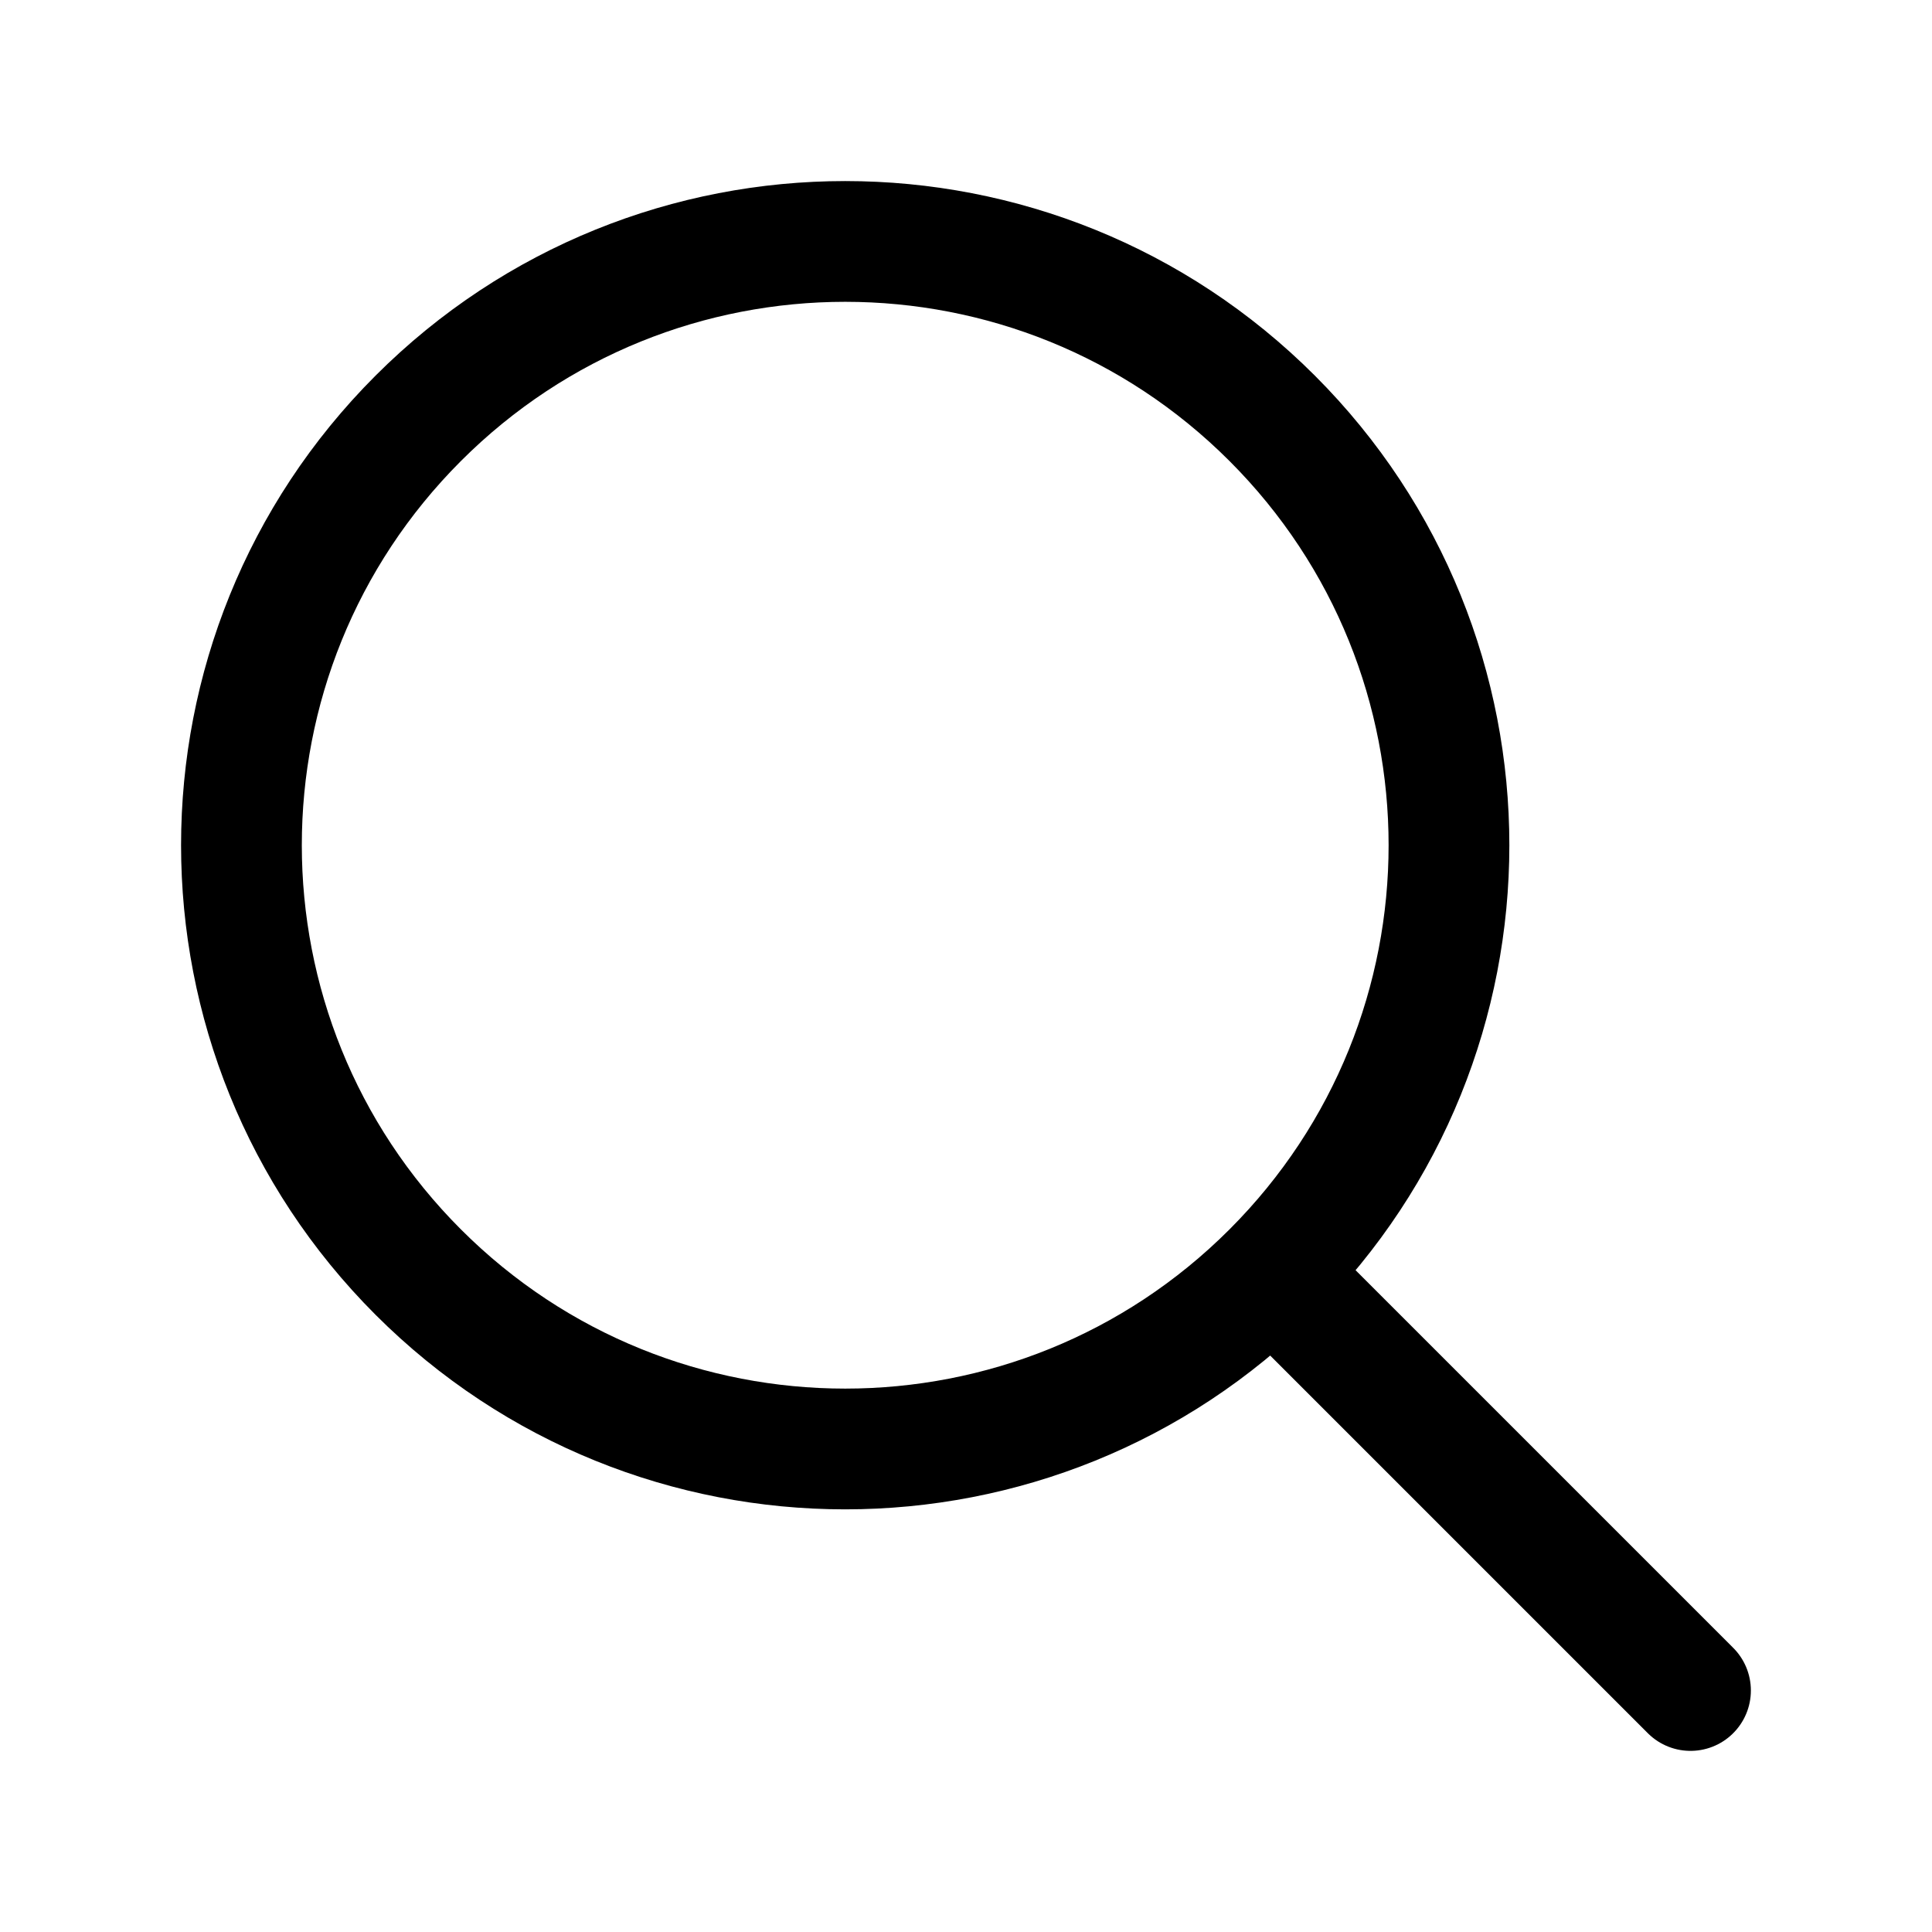
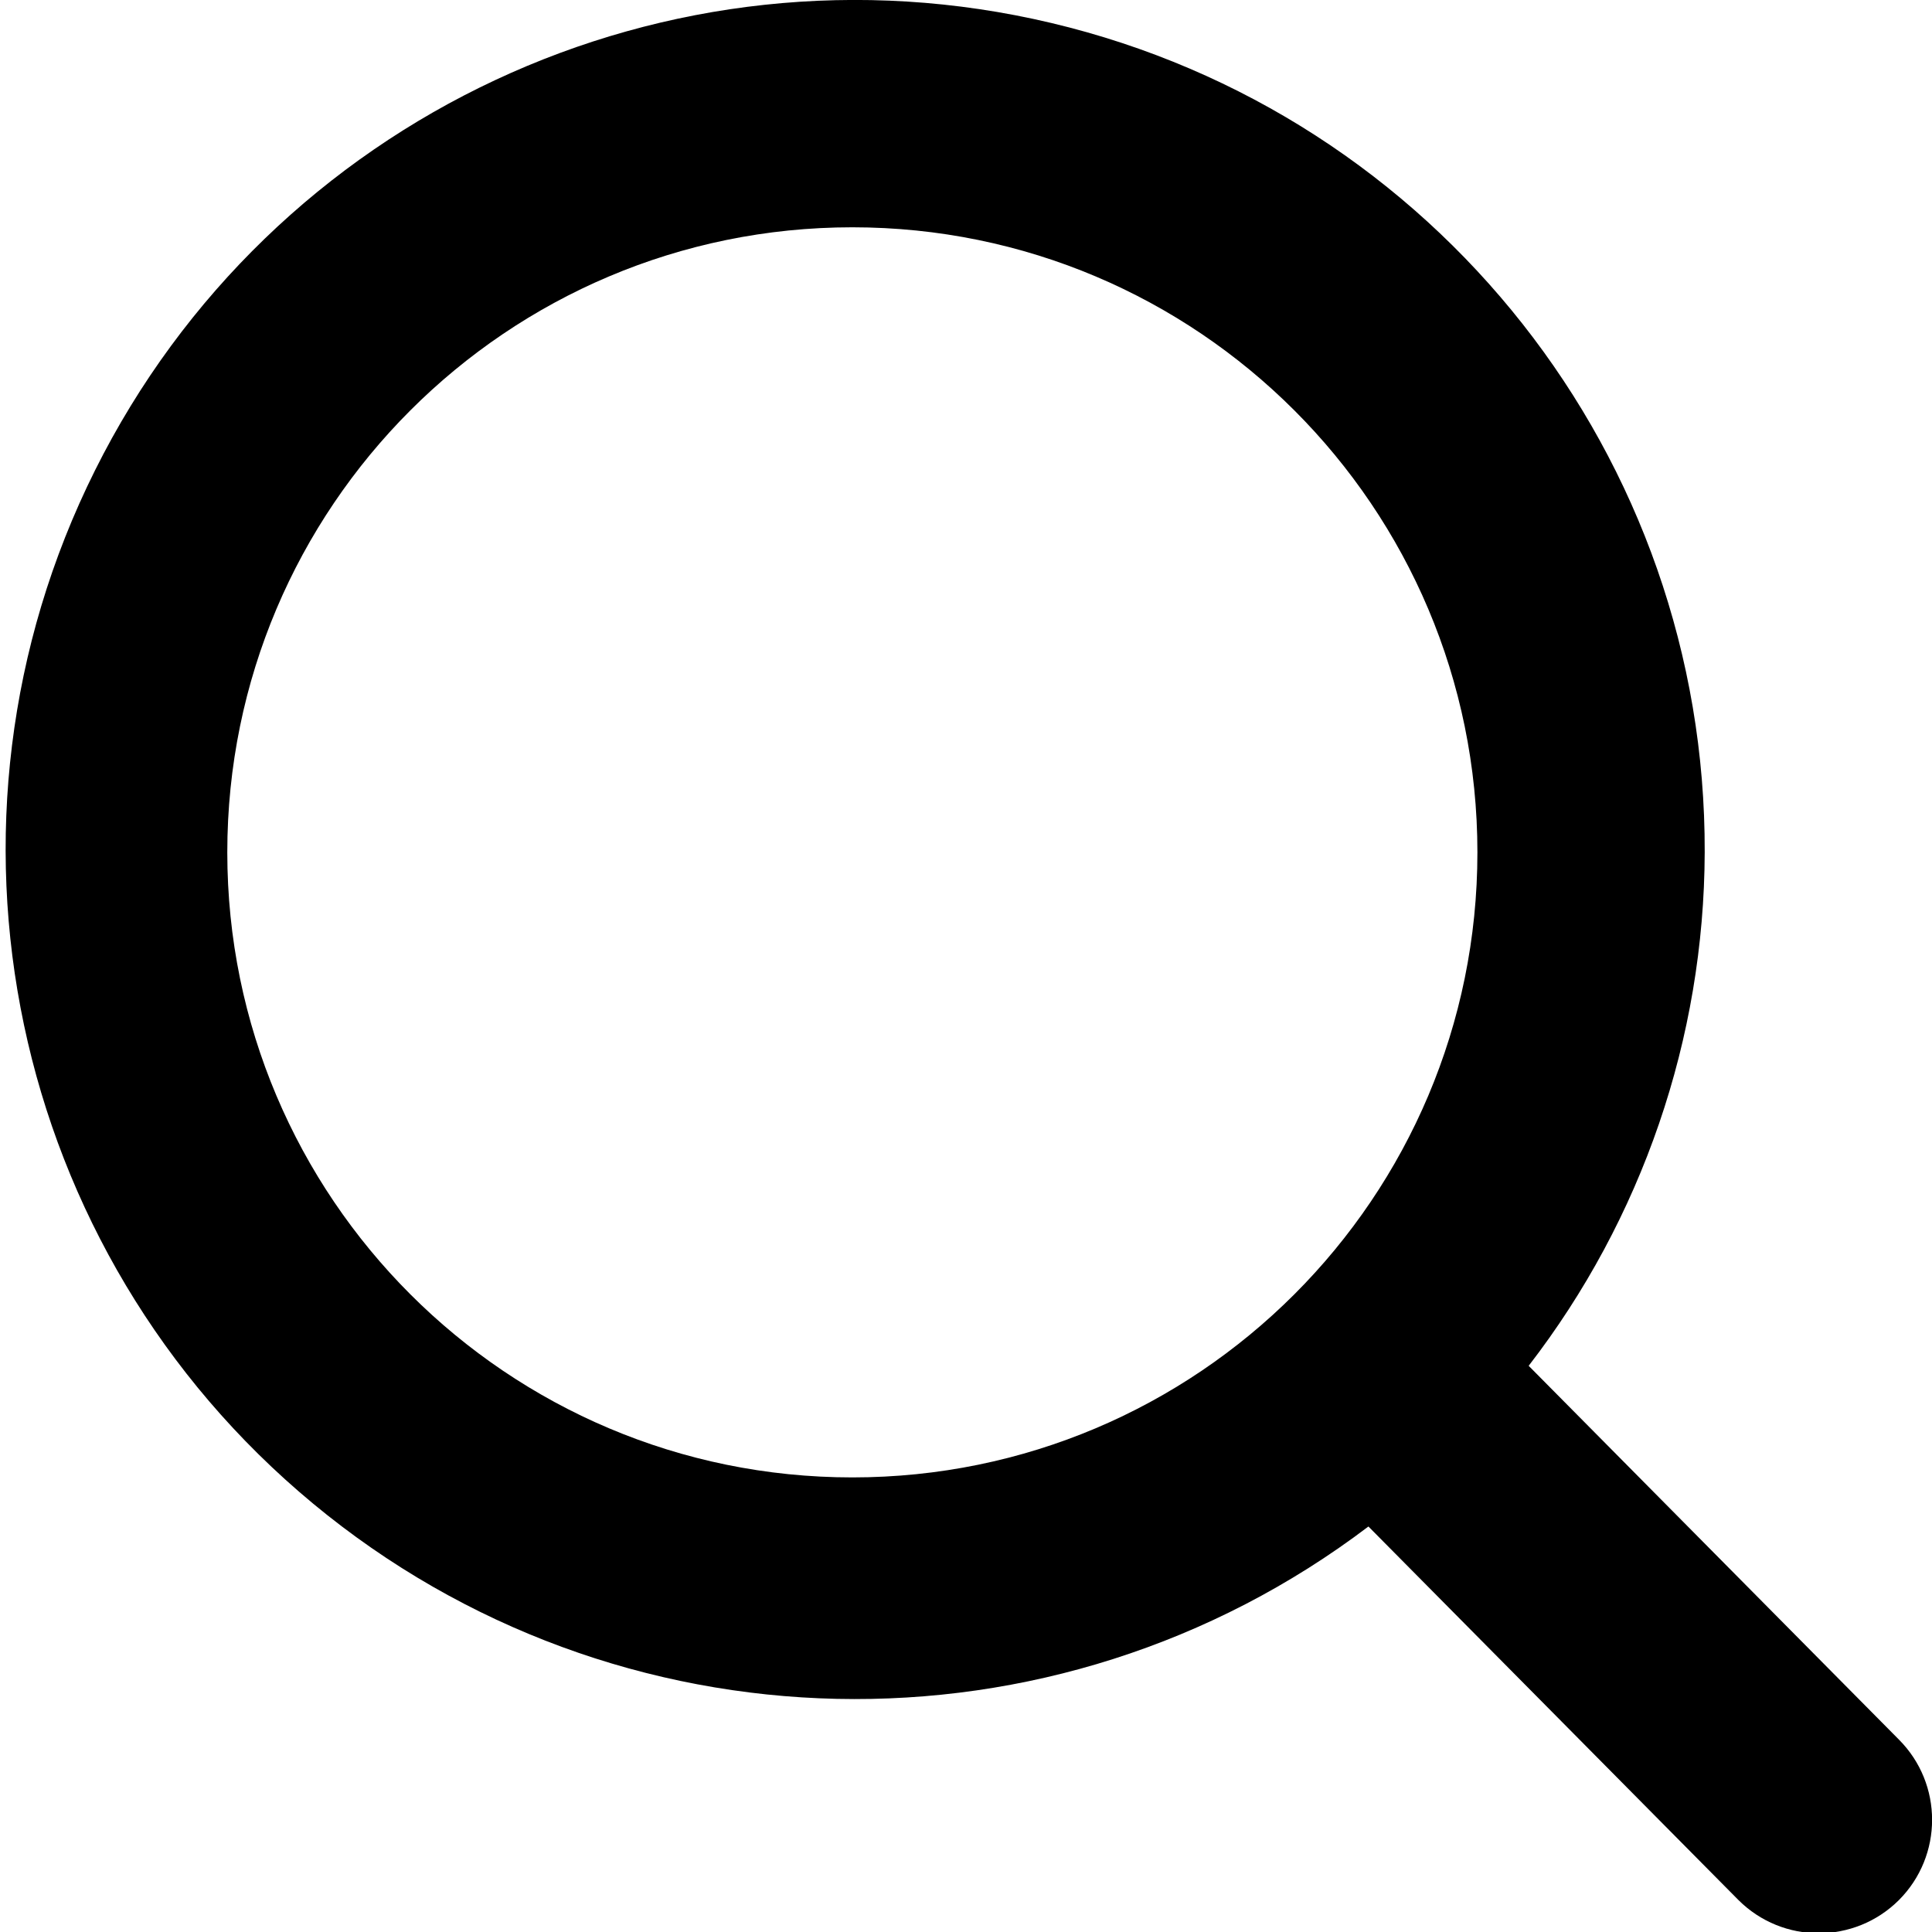
- <svg xmlns="http://www.w3.org/2000/svg" fill="none" viewBox="0 0 24 24" stroke-width="1.5" stroke="currentColor">
-   <path stroke-linecap="round" stroke-linejoin="round" d="M21 21l-5.197-5.197m0 0A7.5 7.5 0 105.196 5.196a7.5 7.5 0 0010.607 10.607z" />
+ <svg width="17" height="17" viewBox="0 0 17 17" aria-hidden="true" fill="currentColor">
+   <path d="M16.709,16.719a1,1,0,0,1-1.412,0l-3.256-3.287A7.475,7.475,0,1,1,15,7.5a7.433,7.433,0,0,1-1.549,4.518l3.258,3.289A1,1,0,0,1,16.709,16.719ZM7.5,2A5.5,5.5,0,1,0,13,7.5,5.5,5.5,0,0,0,7.5,2Z">
+ 	</path>
</svg>
